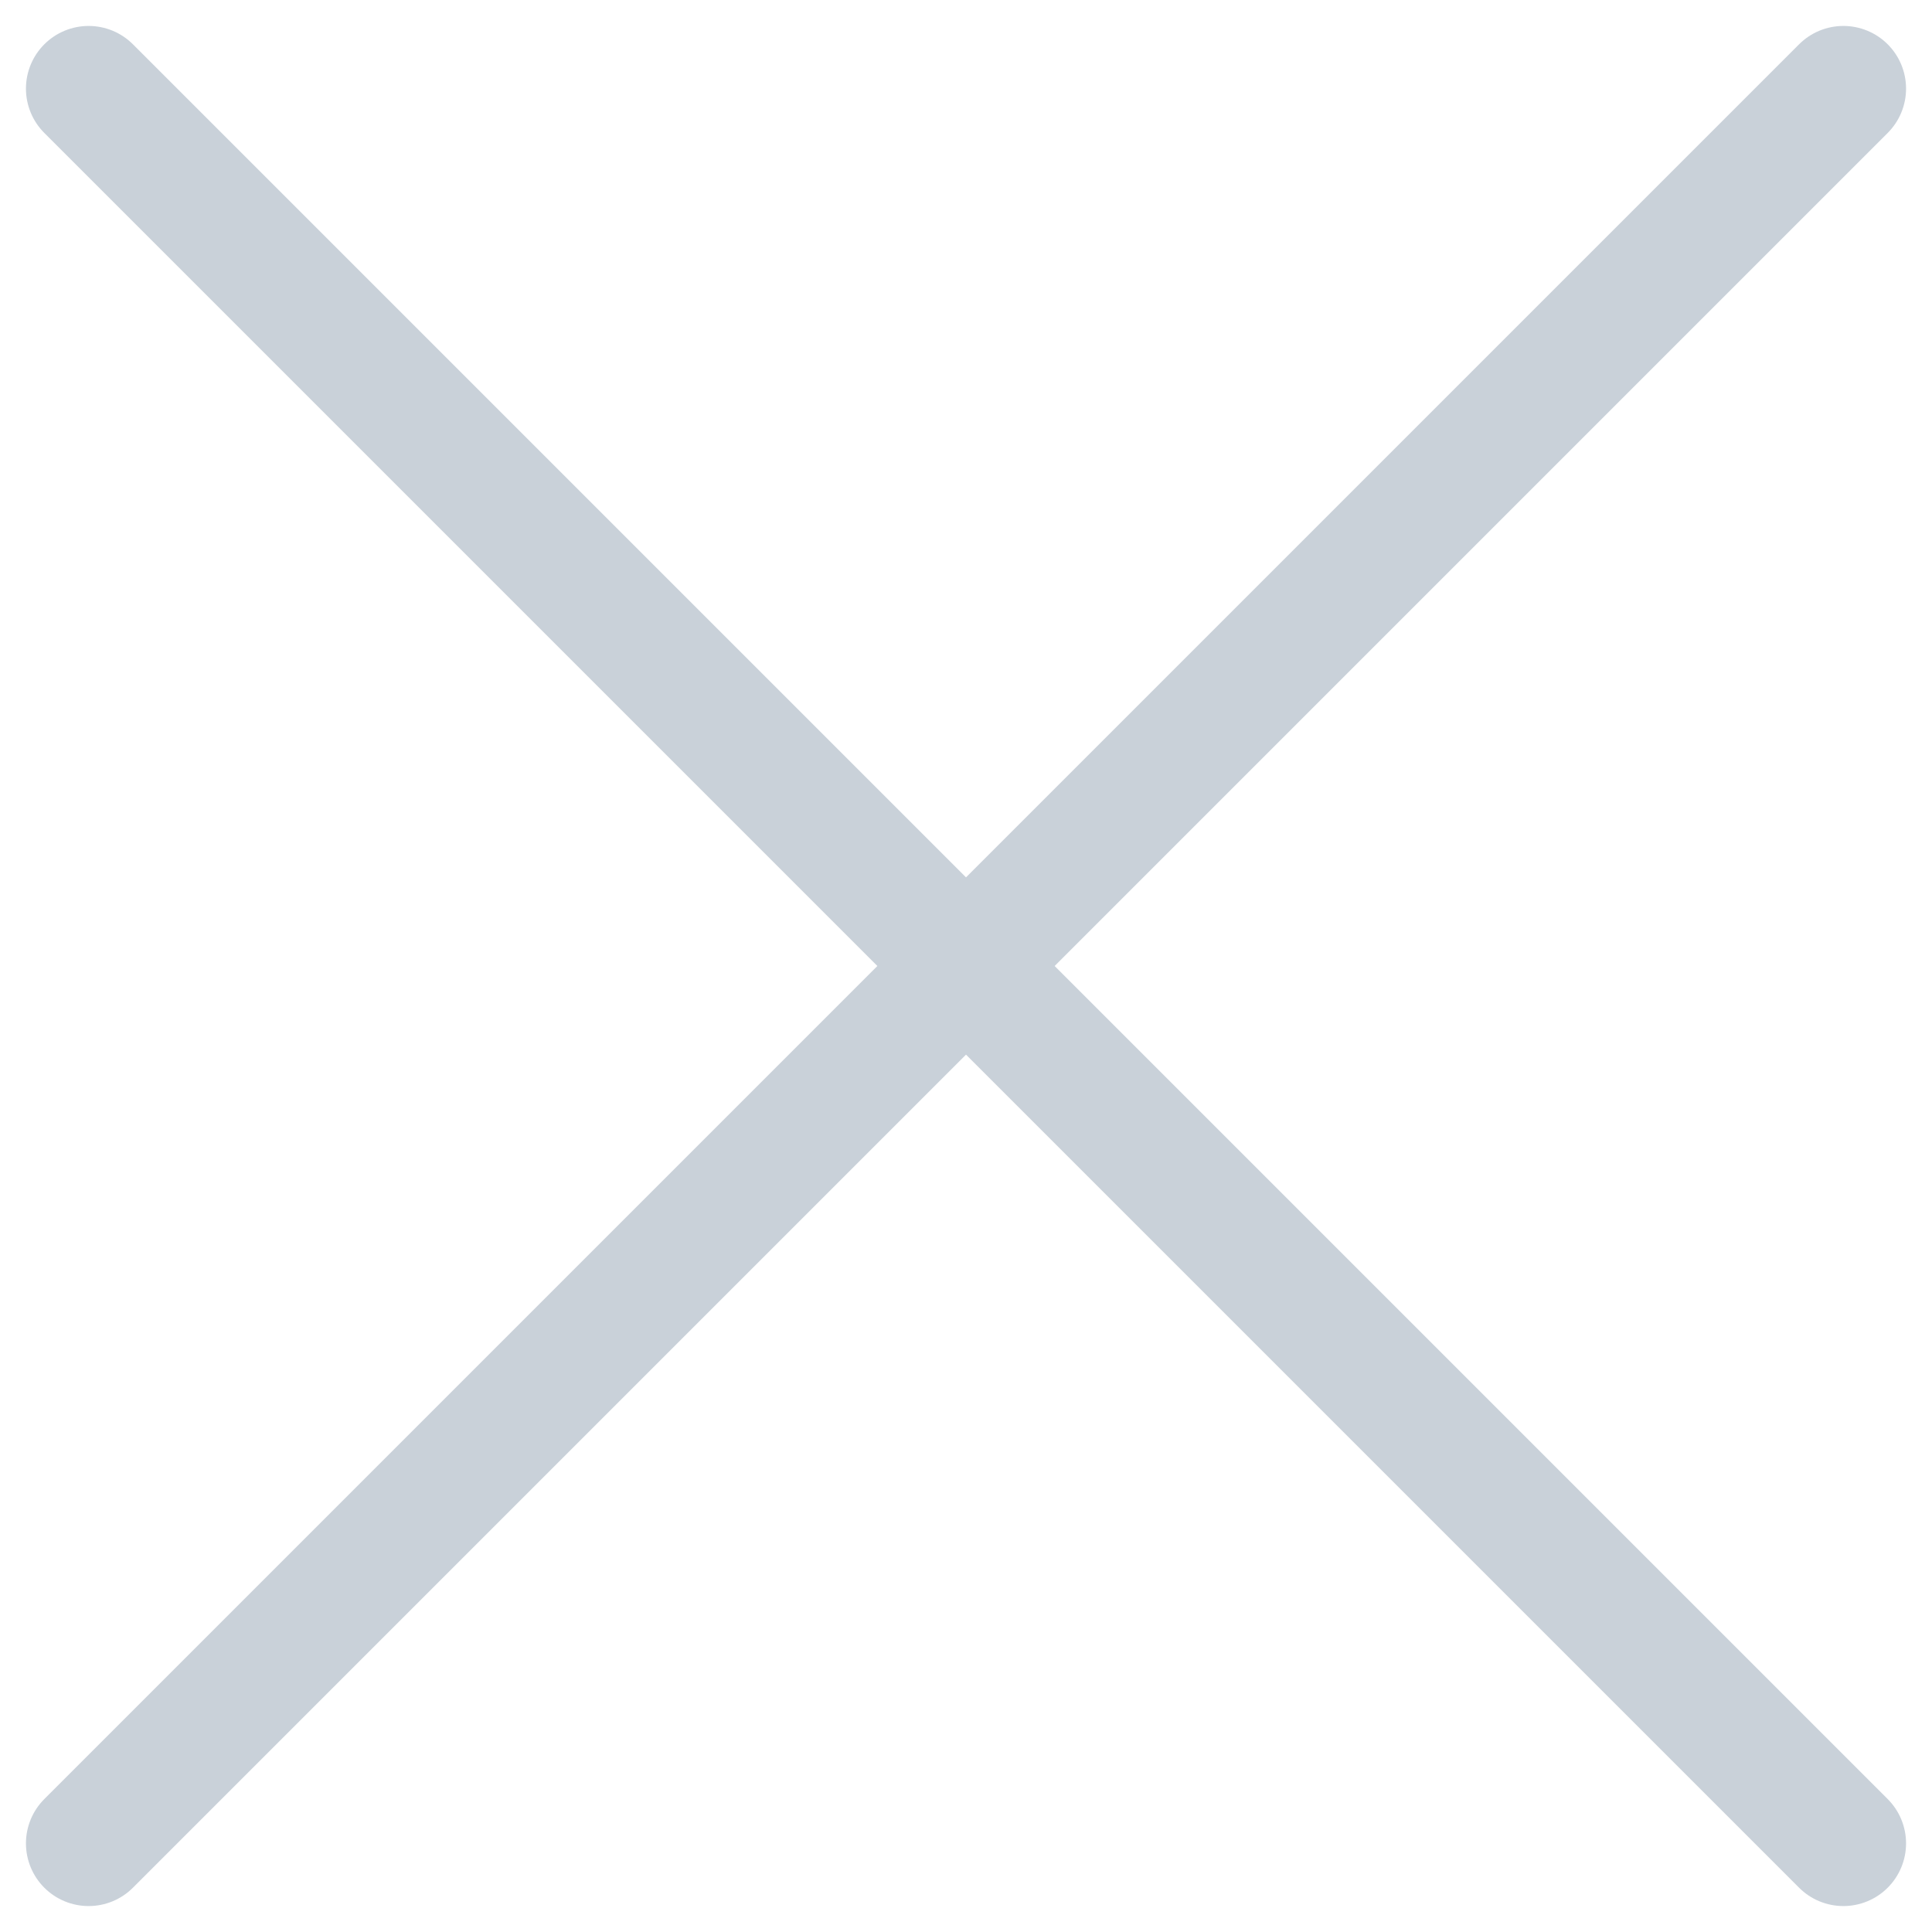
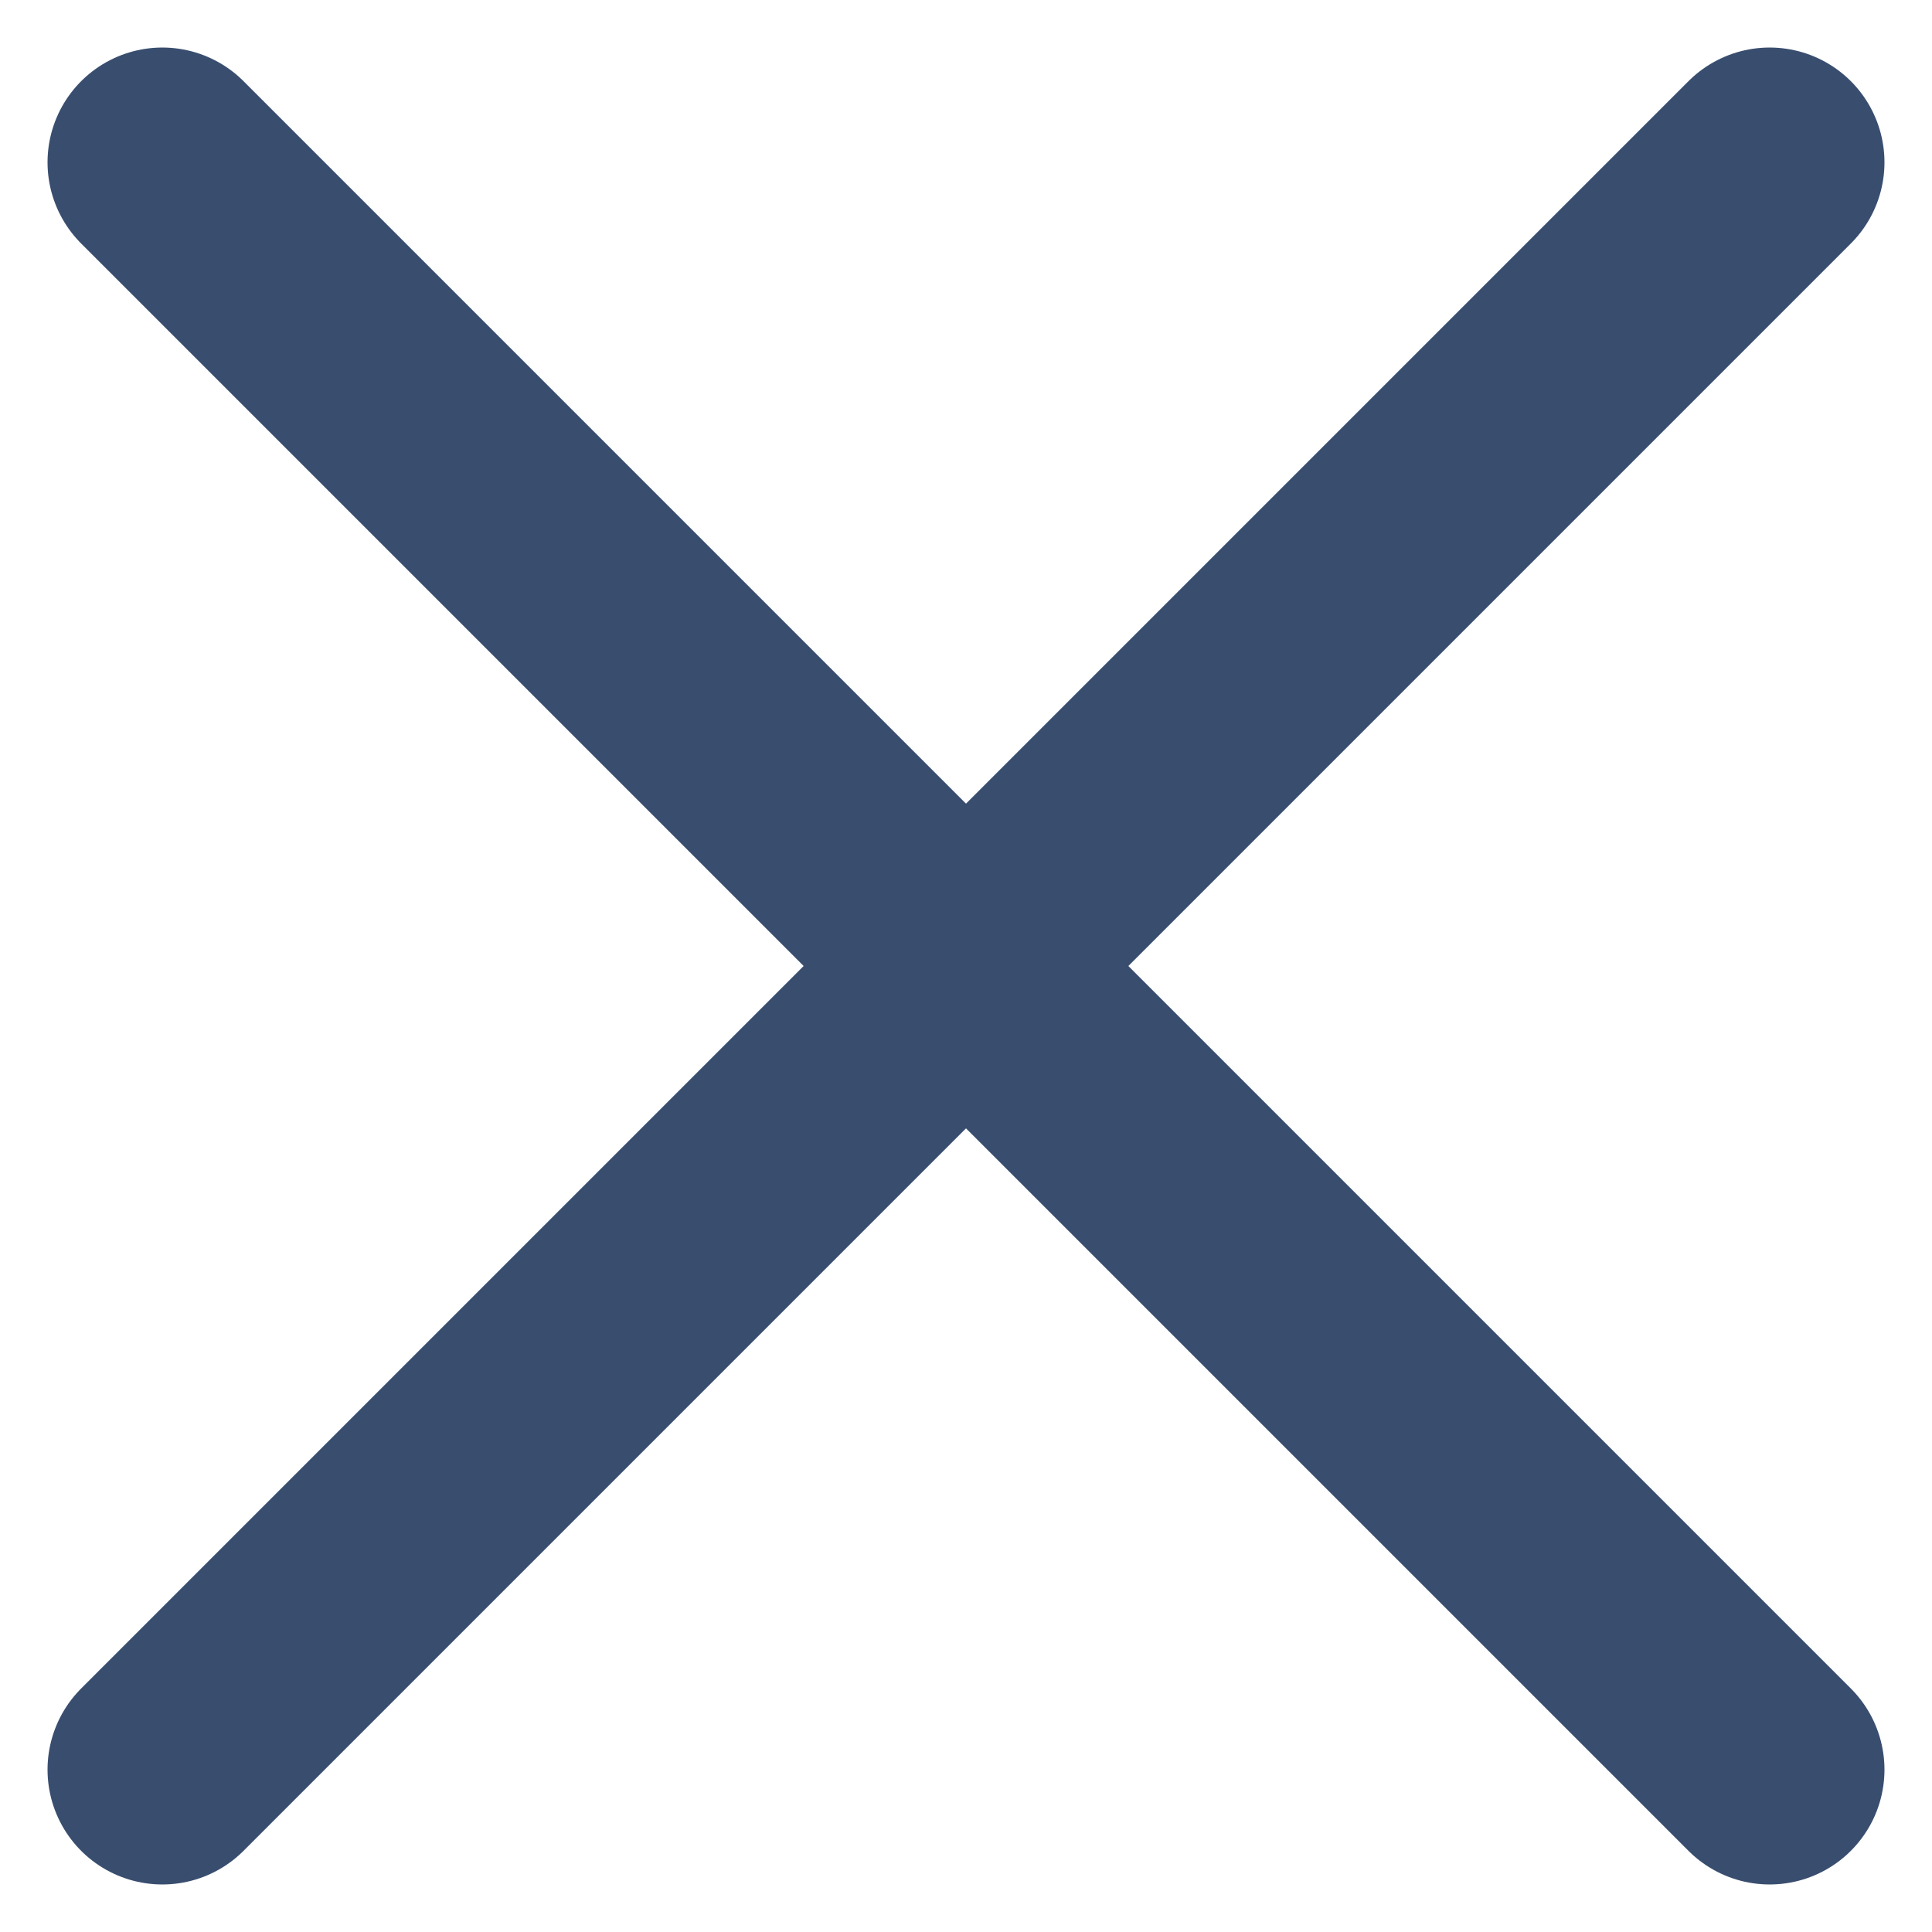
- <svg xmlns="http://www.w3.org/2000/svg" width="15.414" height="15.414">
-   <g fill="none" stroke="#c9d1d9" stroke-linecap="round" stroke-linejoin="round">
-     <path data-name="Linha 9" d="m14.707.707-14 14" />
-     <path data-name="Linha 10" d="m.707.707 14 14" />
+ <svg xmlns="http://www.w3.org/2000/svg" width="16.828" height="16.828" viewBox="0 0 16.828 16.828">
+   <g id="close" transform="translate(-4.586 -4.802)">
+     <line id="Linha_9" data-name="Linha 9" x1="14" y2="14" transform="translate(6 6.216)" fill="none" stroke="#394e6f" stroke-linecap="round" stroke-linejoin="round" stroke-width="2" />
+     <line id="Linha_10" data-name="Linha 10" x2="14" y2="14" transform="translate(6 6.216)" fill="none" stroke="#394e6f" stroke-linecap="round" stroke-linejoin="round" stroke-width="2" />
  </g>
</svg>
